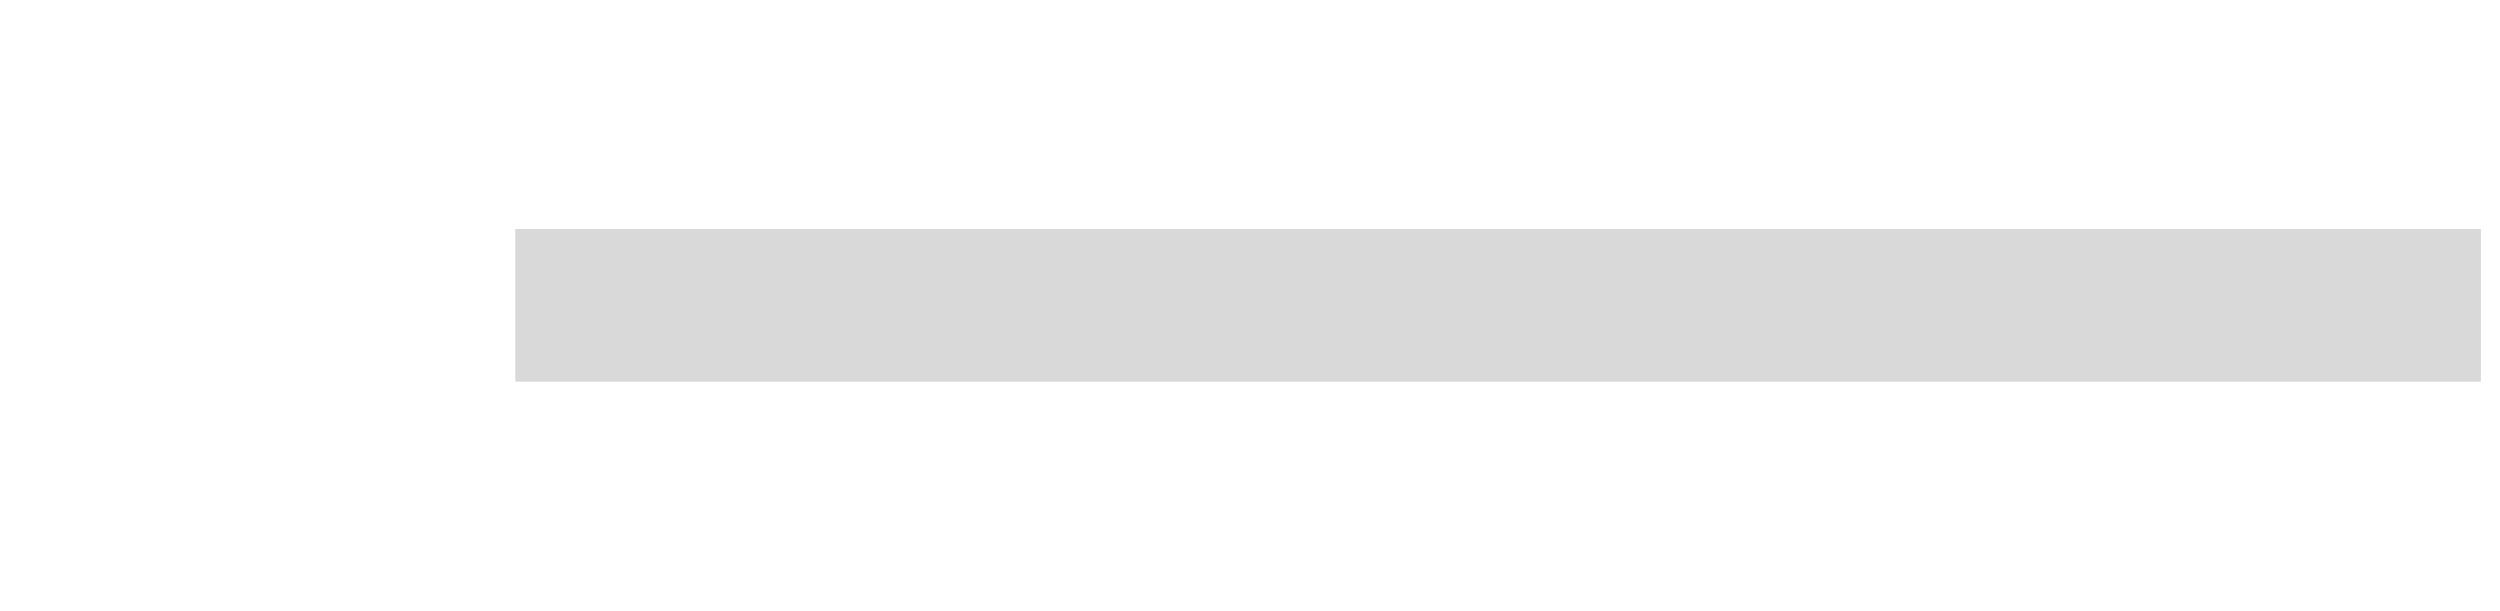
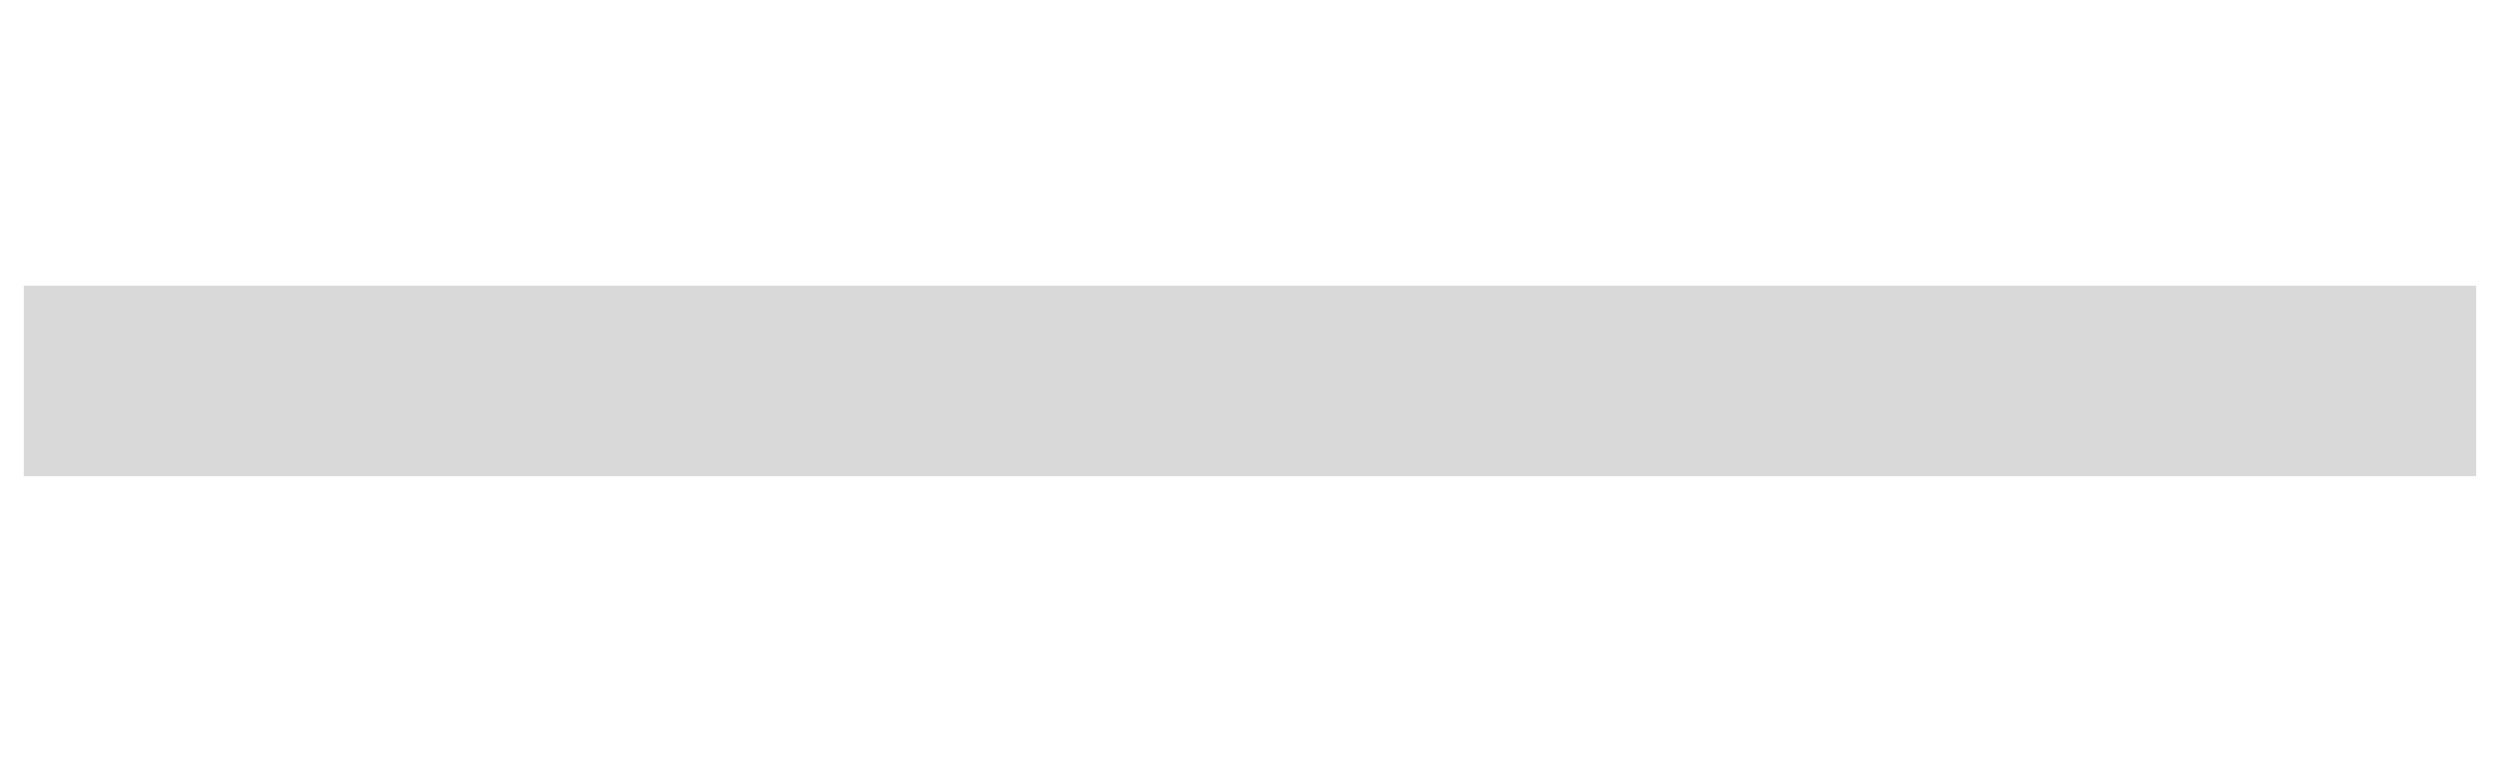
- <svg xmlns="http://www.w3.org/2000/svg" width="262" height="64" viewBox="0 0 262 64" version="1.1" id="svg5">
+ <svg xmlns="http://www.w3.org/2000/svg" width="210" height="64" viewBox="0 0 210 64" version="1.1" id="svg5">
  <defs id="defs2">
    <clipPath clipPathUnits="userSpaceOnUse" id="clipPath16518">
      <path style="color:#000000;fill:#999999;fill-opacity:0.4;-inkscape-stroke:none" d="m 13,2 h 236 c 6.111,0 11,4.889 11,11 v 286 c 0,6.111 -4.889,11 -11,11 H 13 C 6.889,310 2,305.111 2,299 V 13 C 2,6.889 6.889,2 13,2 Z" id="path16520" />
    </clipPath>
  </defs>
-   <g id="layer1">
+   <g id="layer1" transform="translate(-52)">
    <rect style="fill:#d9d9d9;fill-opacity:1;stroke:#404040;stroke-width:0" id="rect297" width="206" height="16" x="54" y="24" />
  </g>
</svg>
